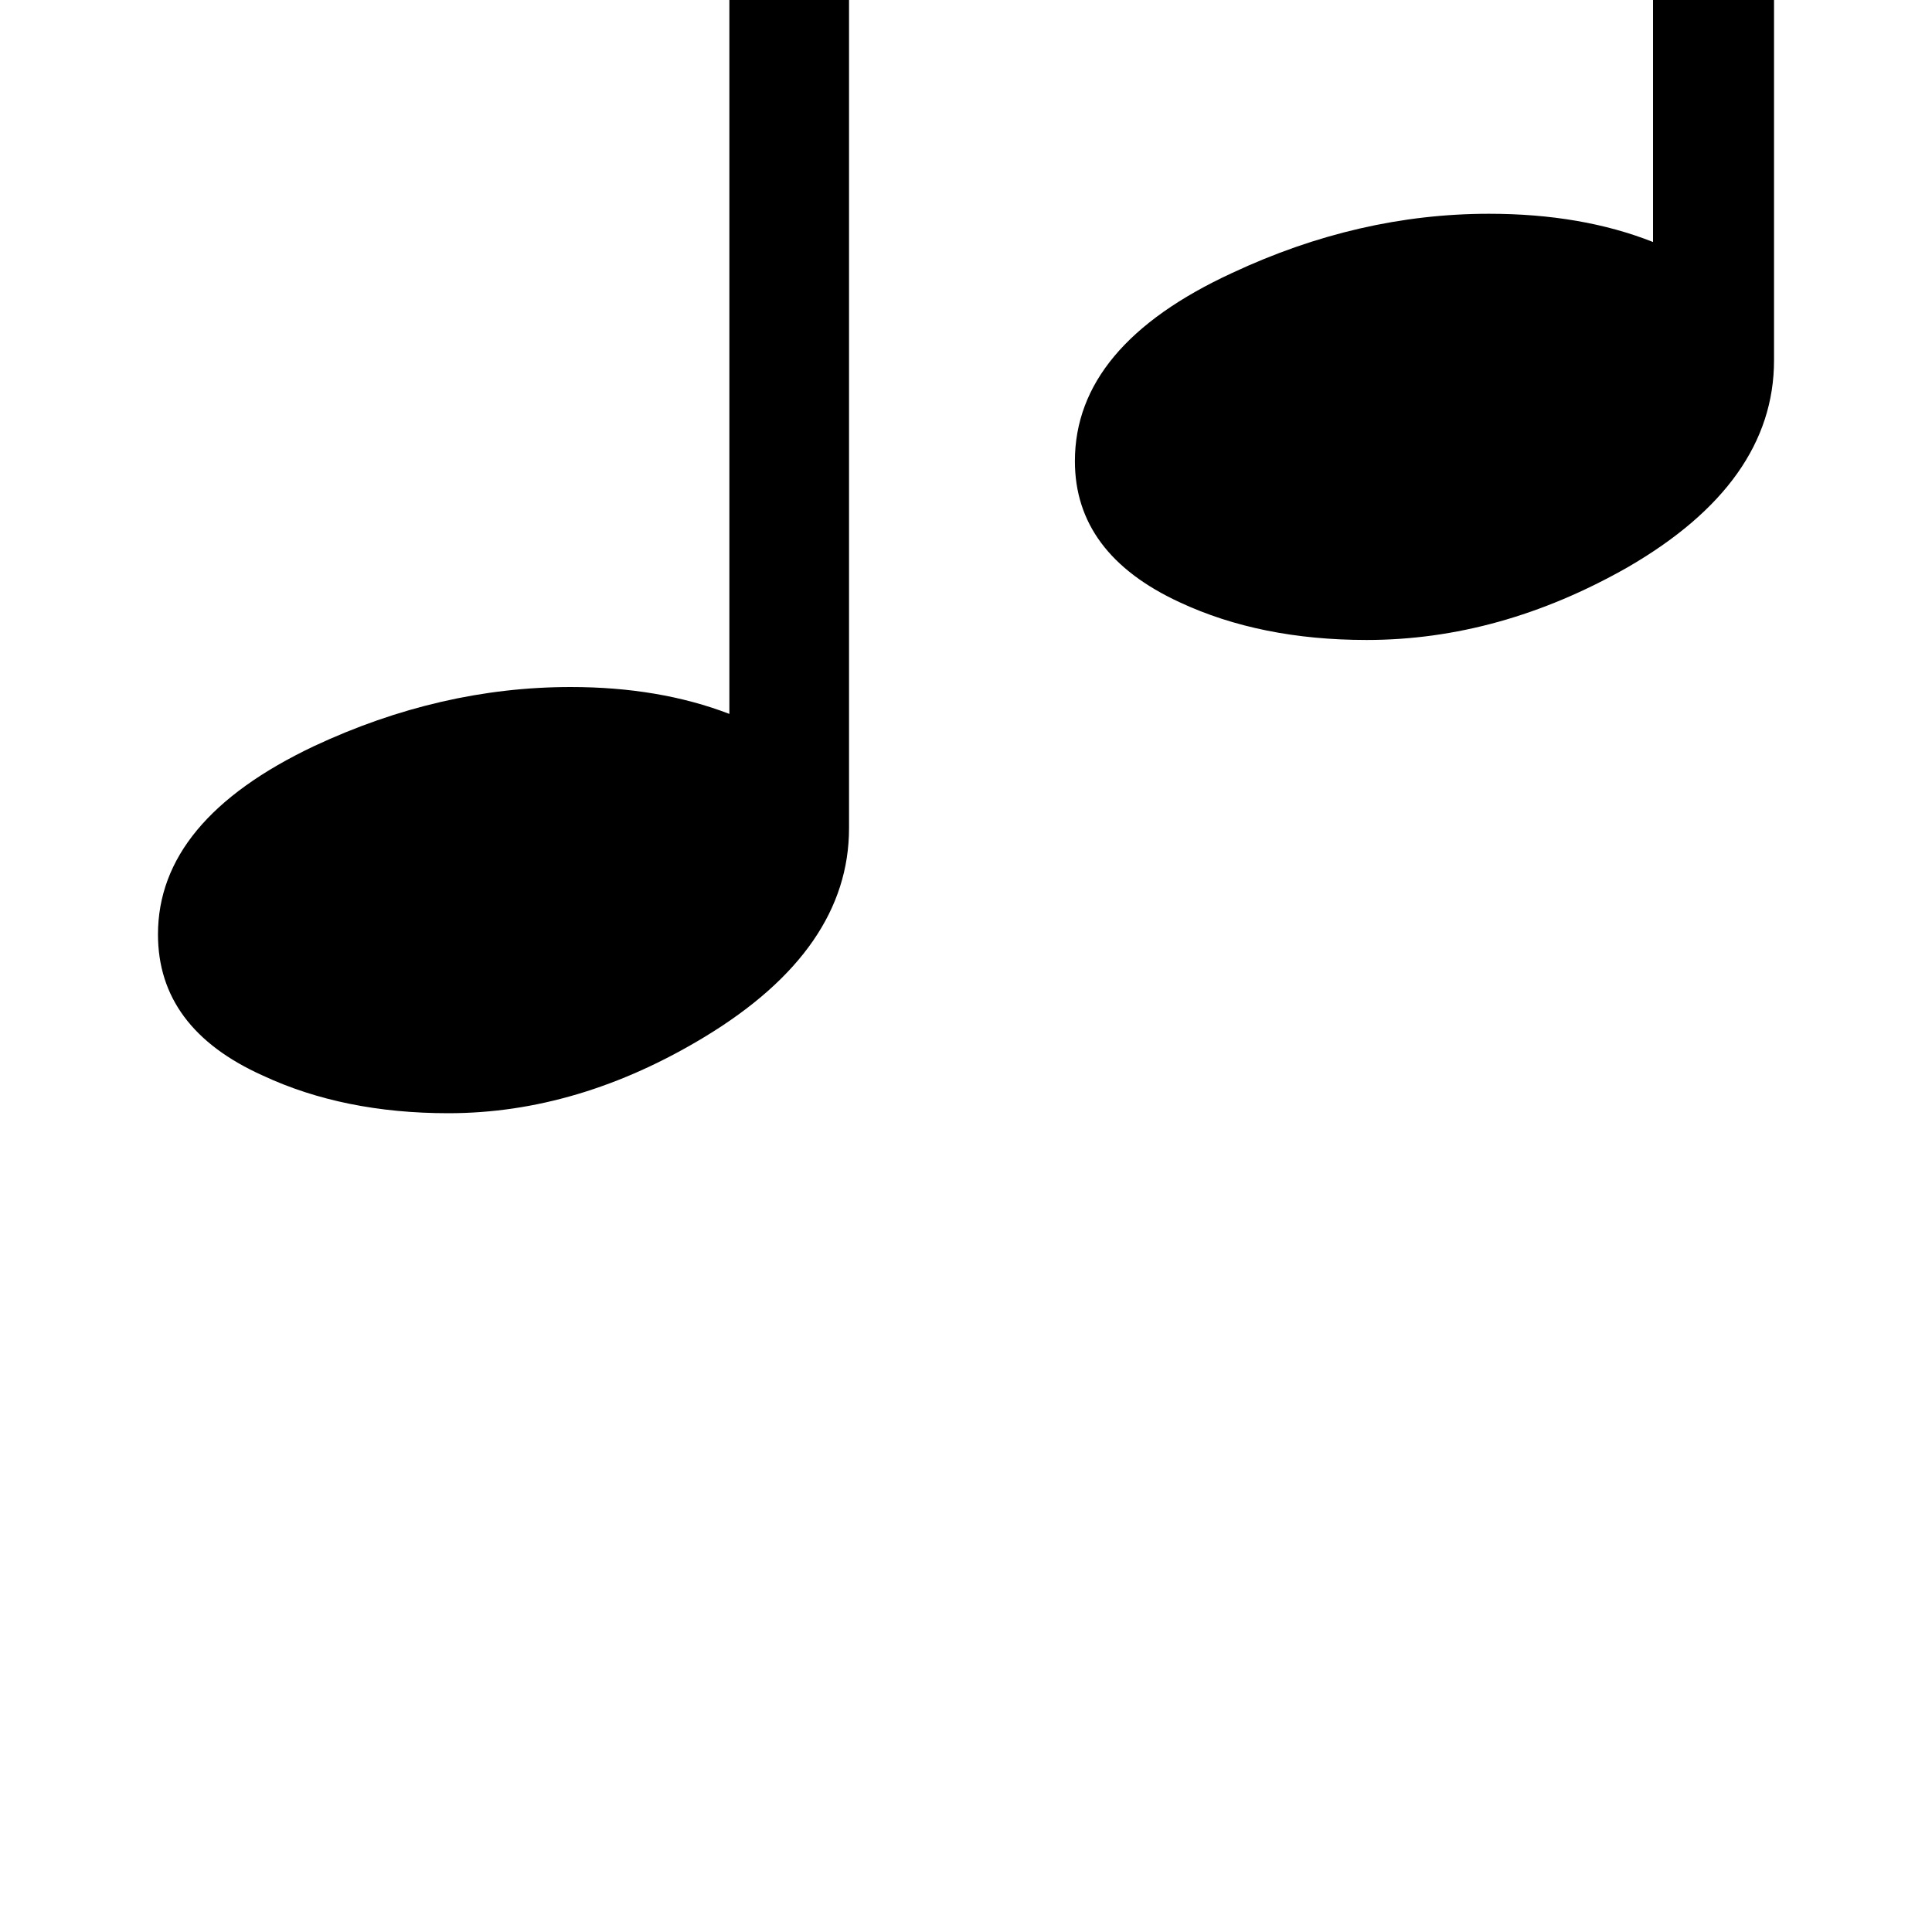
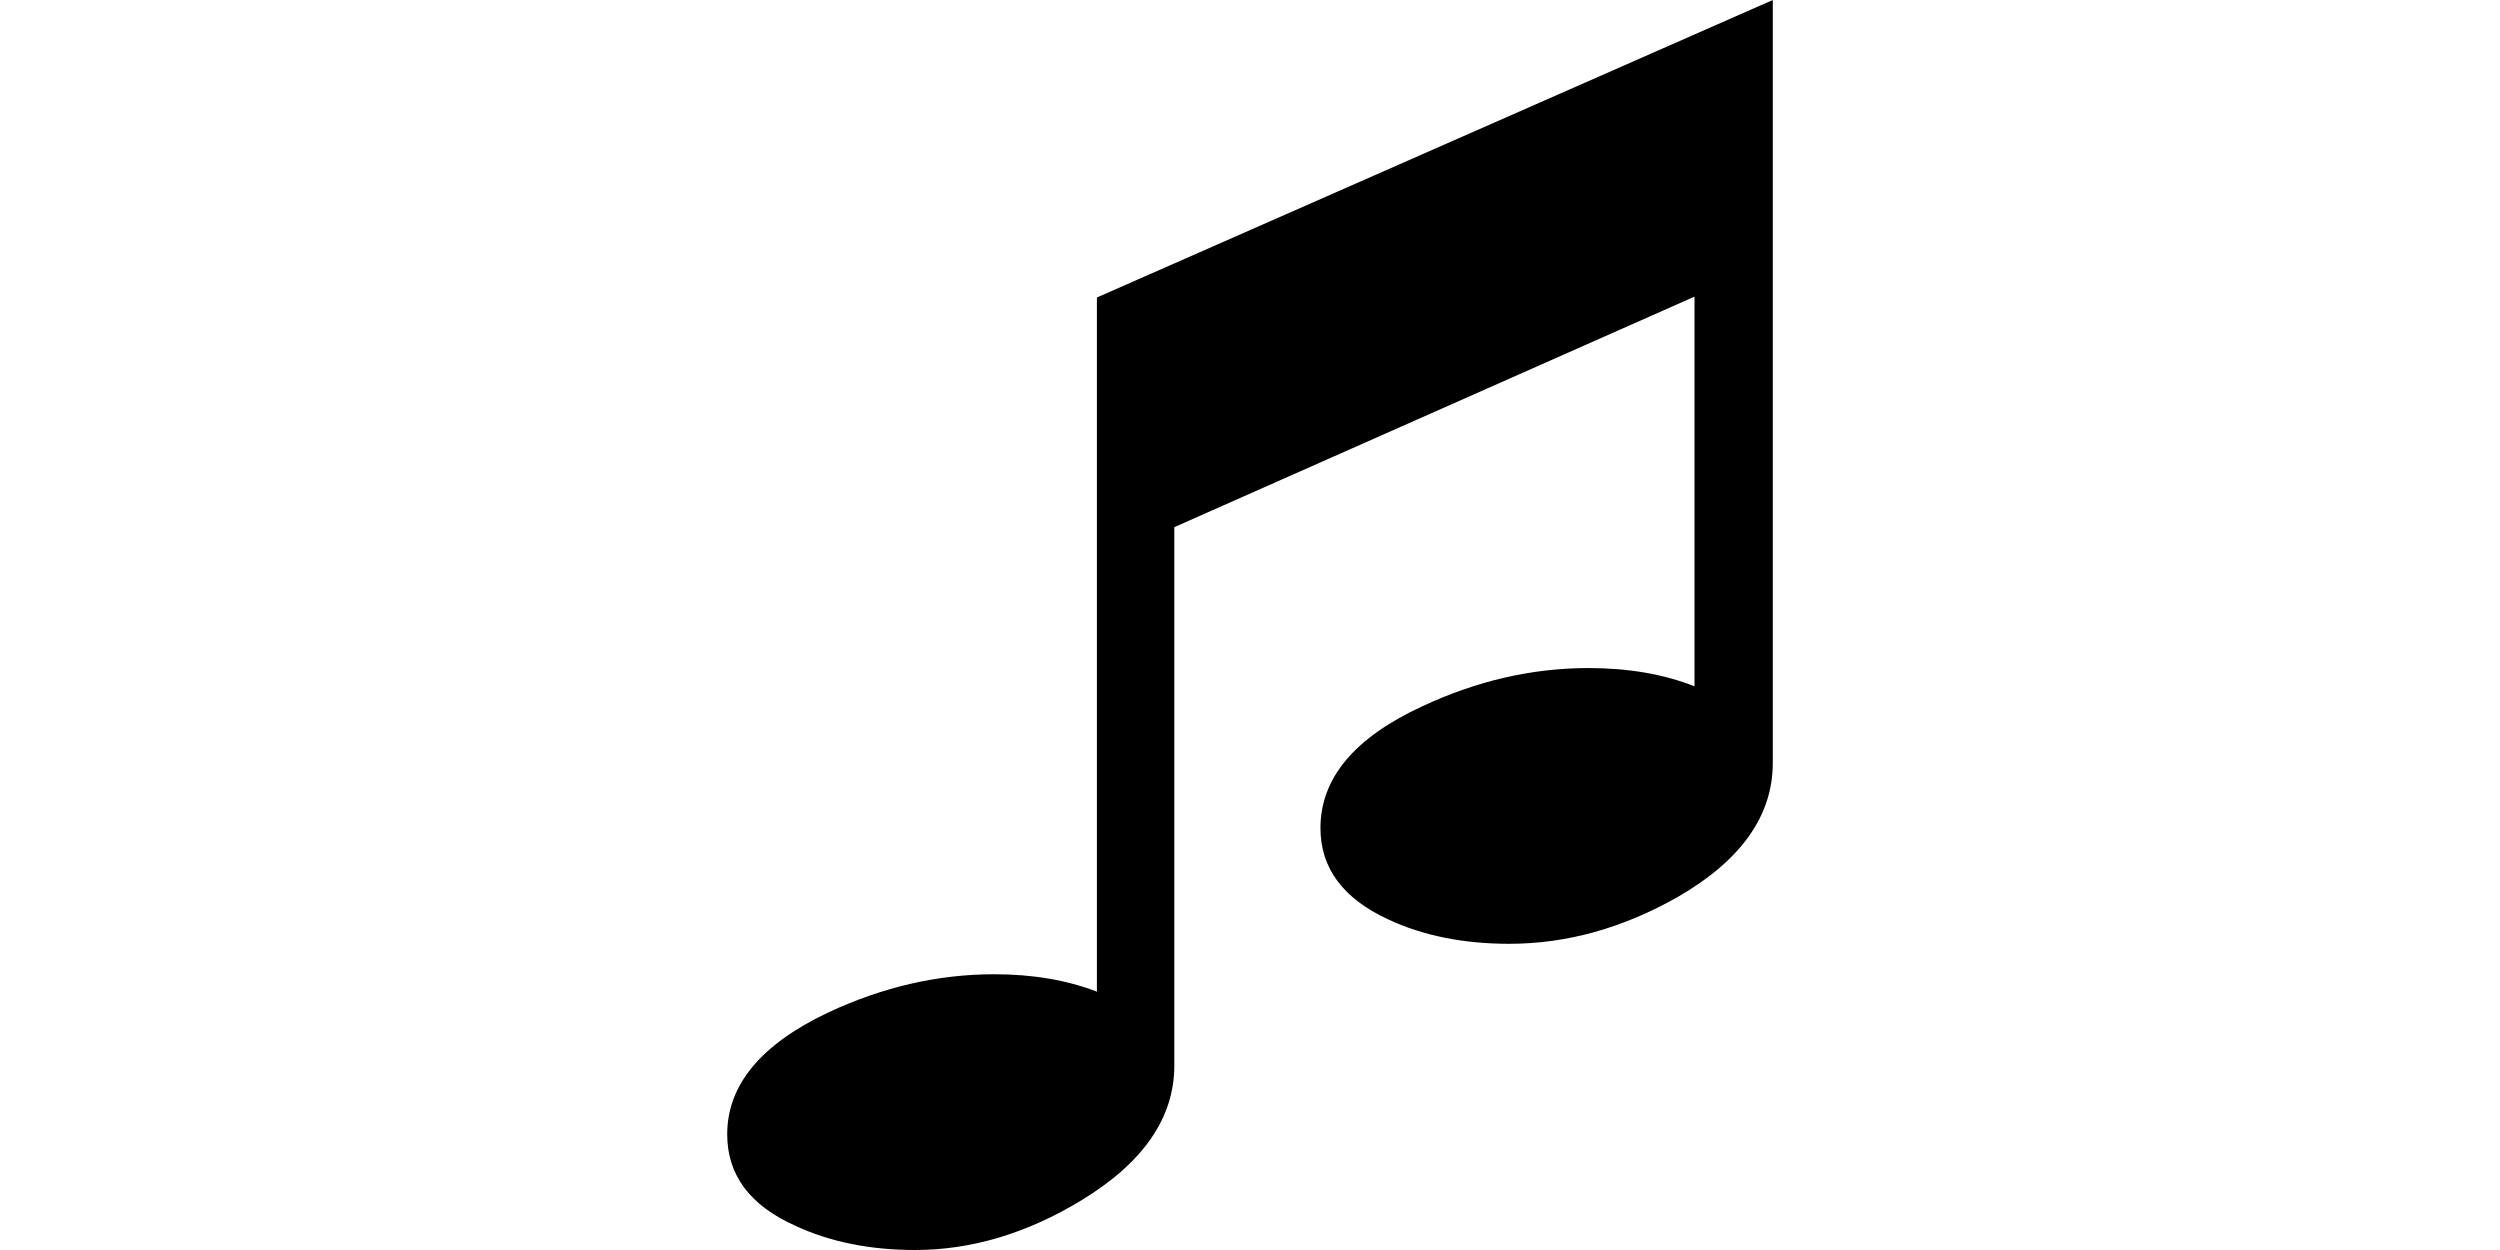
- <svg xmlns="http://www.w3.org/2000/svg" version="1.1" viewBox="218.5 -14.0 1437.0 1437.0" role="img" focusable="false" preserveAspectRatio="xMidYMid meet">
-   <path fill="currentColor" d="M1538 254c0 60.667 -36.34 112 -109 154c-63.33 36 -128 54 -194 54c-52.67 0 -99 -9.333 -139 -28c-52 -24 -78 -59 -78 -105c0 -57.333 39 -104 117 -140c62.67 -29.333 126.33 -44 191 -44c46 0 86.67 7 122 21v-448l-598 265v619 c-0.001 60 -35.668 111.667 -107 155c-62.667 38 -126.333 57 -191 57c-52 0 -98 -9.333 -138 -28c-52 -23.333 -78 -58.333 -78 -105c0 -56.667 38.667 -103.333 116 -140c62.667 -29.334 126.334 -44 191 -44c44.001 0 83.334 6.667 118 20v-798l777 -342v877z " />
+ <svg xmlns="http://www.w3.org/2000/svg" width="400" height="200" viewBox="-500 -623 2874 1437">
+   <path fill="currentColor" d="M1538 254c0 60.667-36.34 112-109 154-63.33 36-128 54-194 54-52.67 0-99-9.333-139-28q-78-36-78-105 0-86 117-140c62.67-29.333 126.33-44 191-44 46 0 86.67 7 122 21v-448L850-17v619q-.002 90-107 155-94 57-191 57-78 0-138-28-78-35-78-105 0-85 116-140 94-44 191-44 66.001 0 118 20v-798l777-342z" />
</svg>
